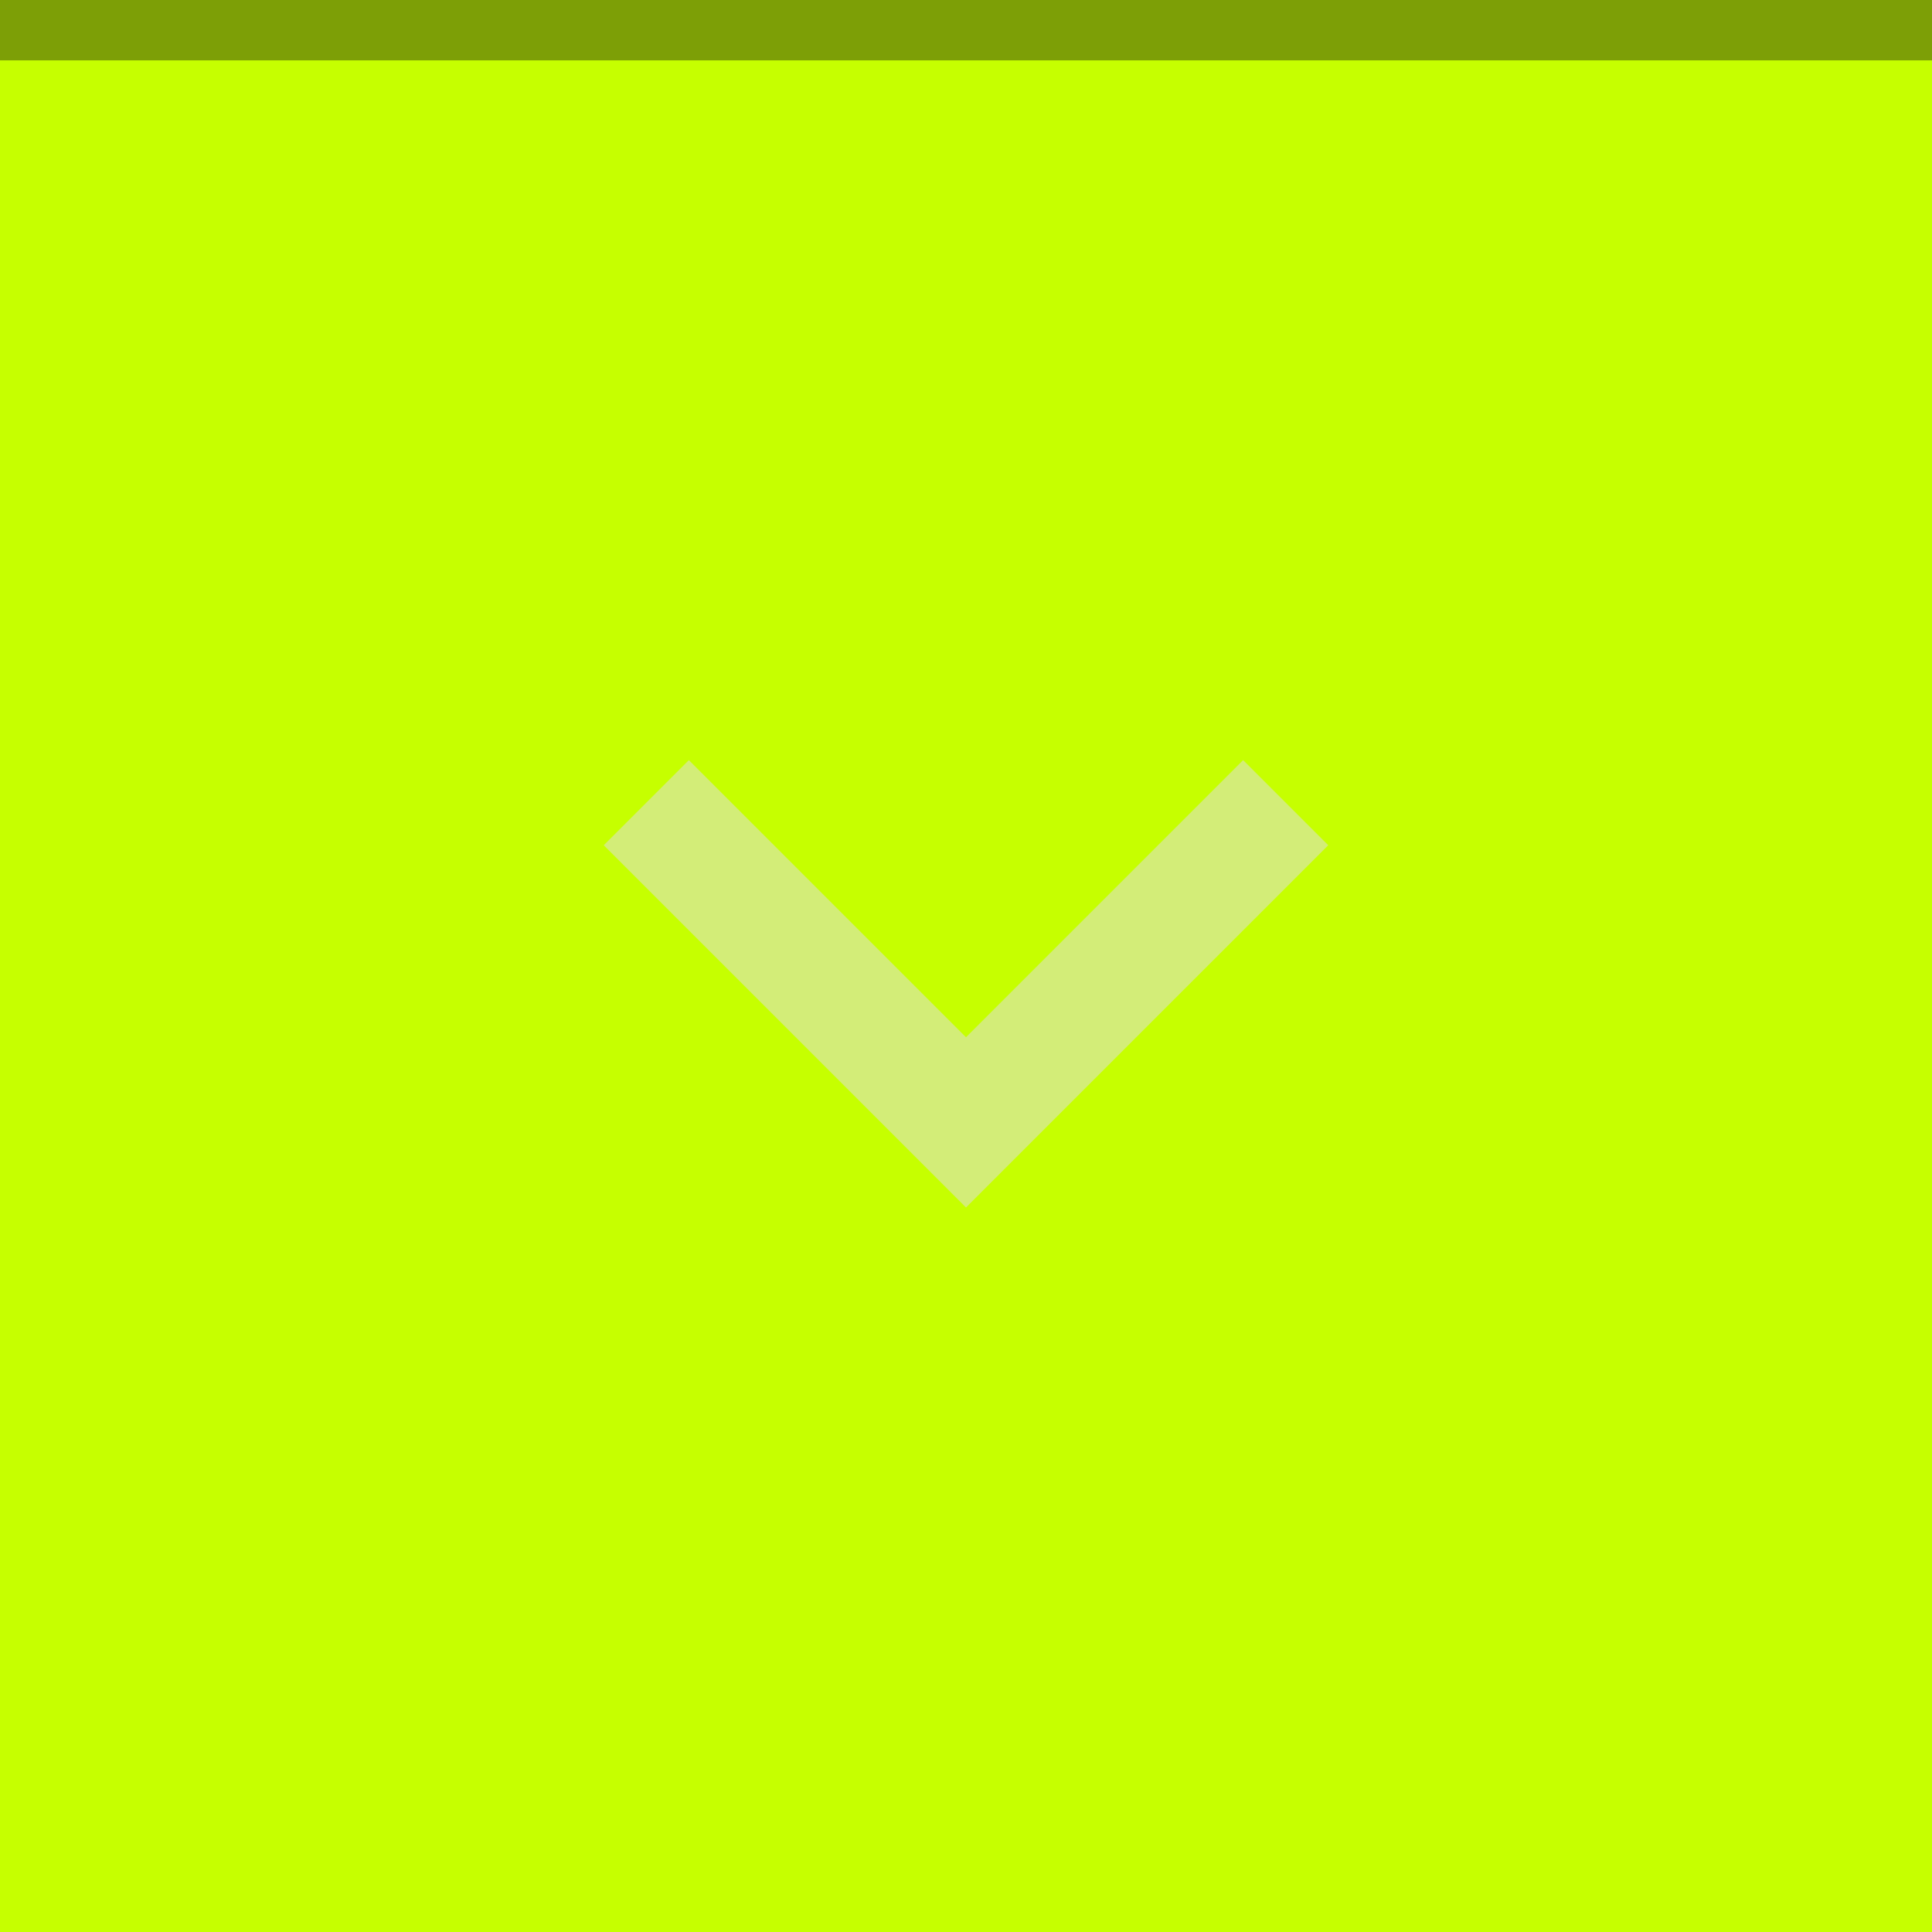
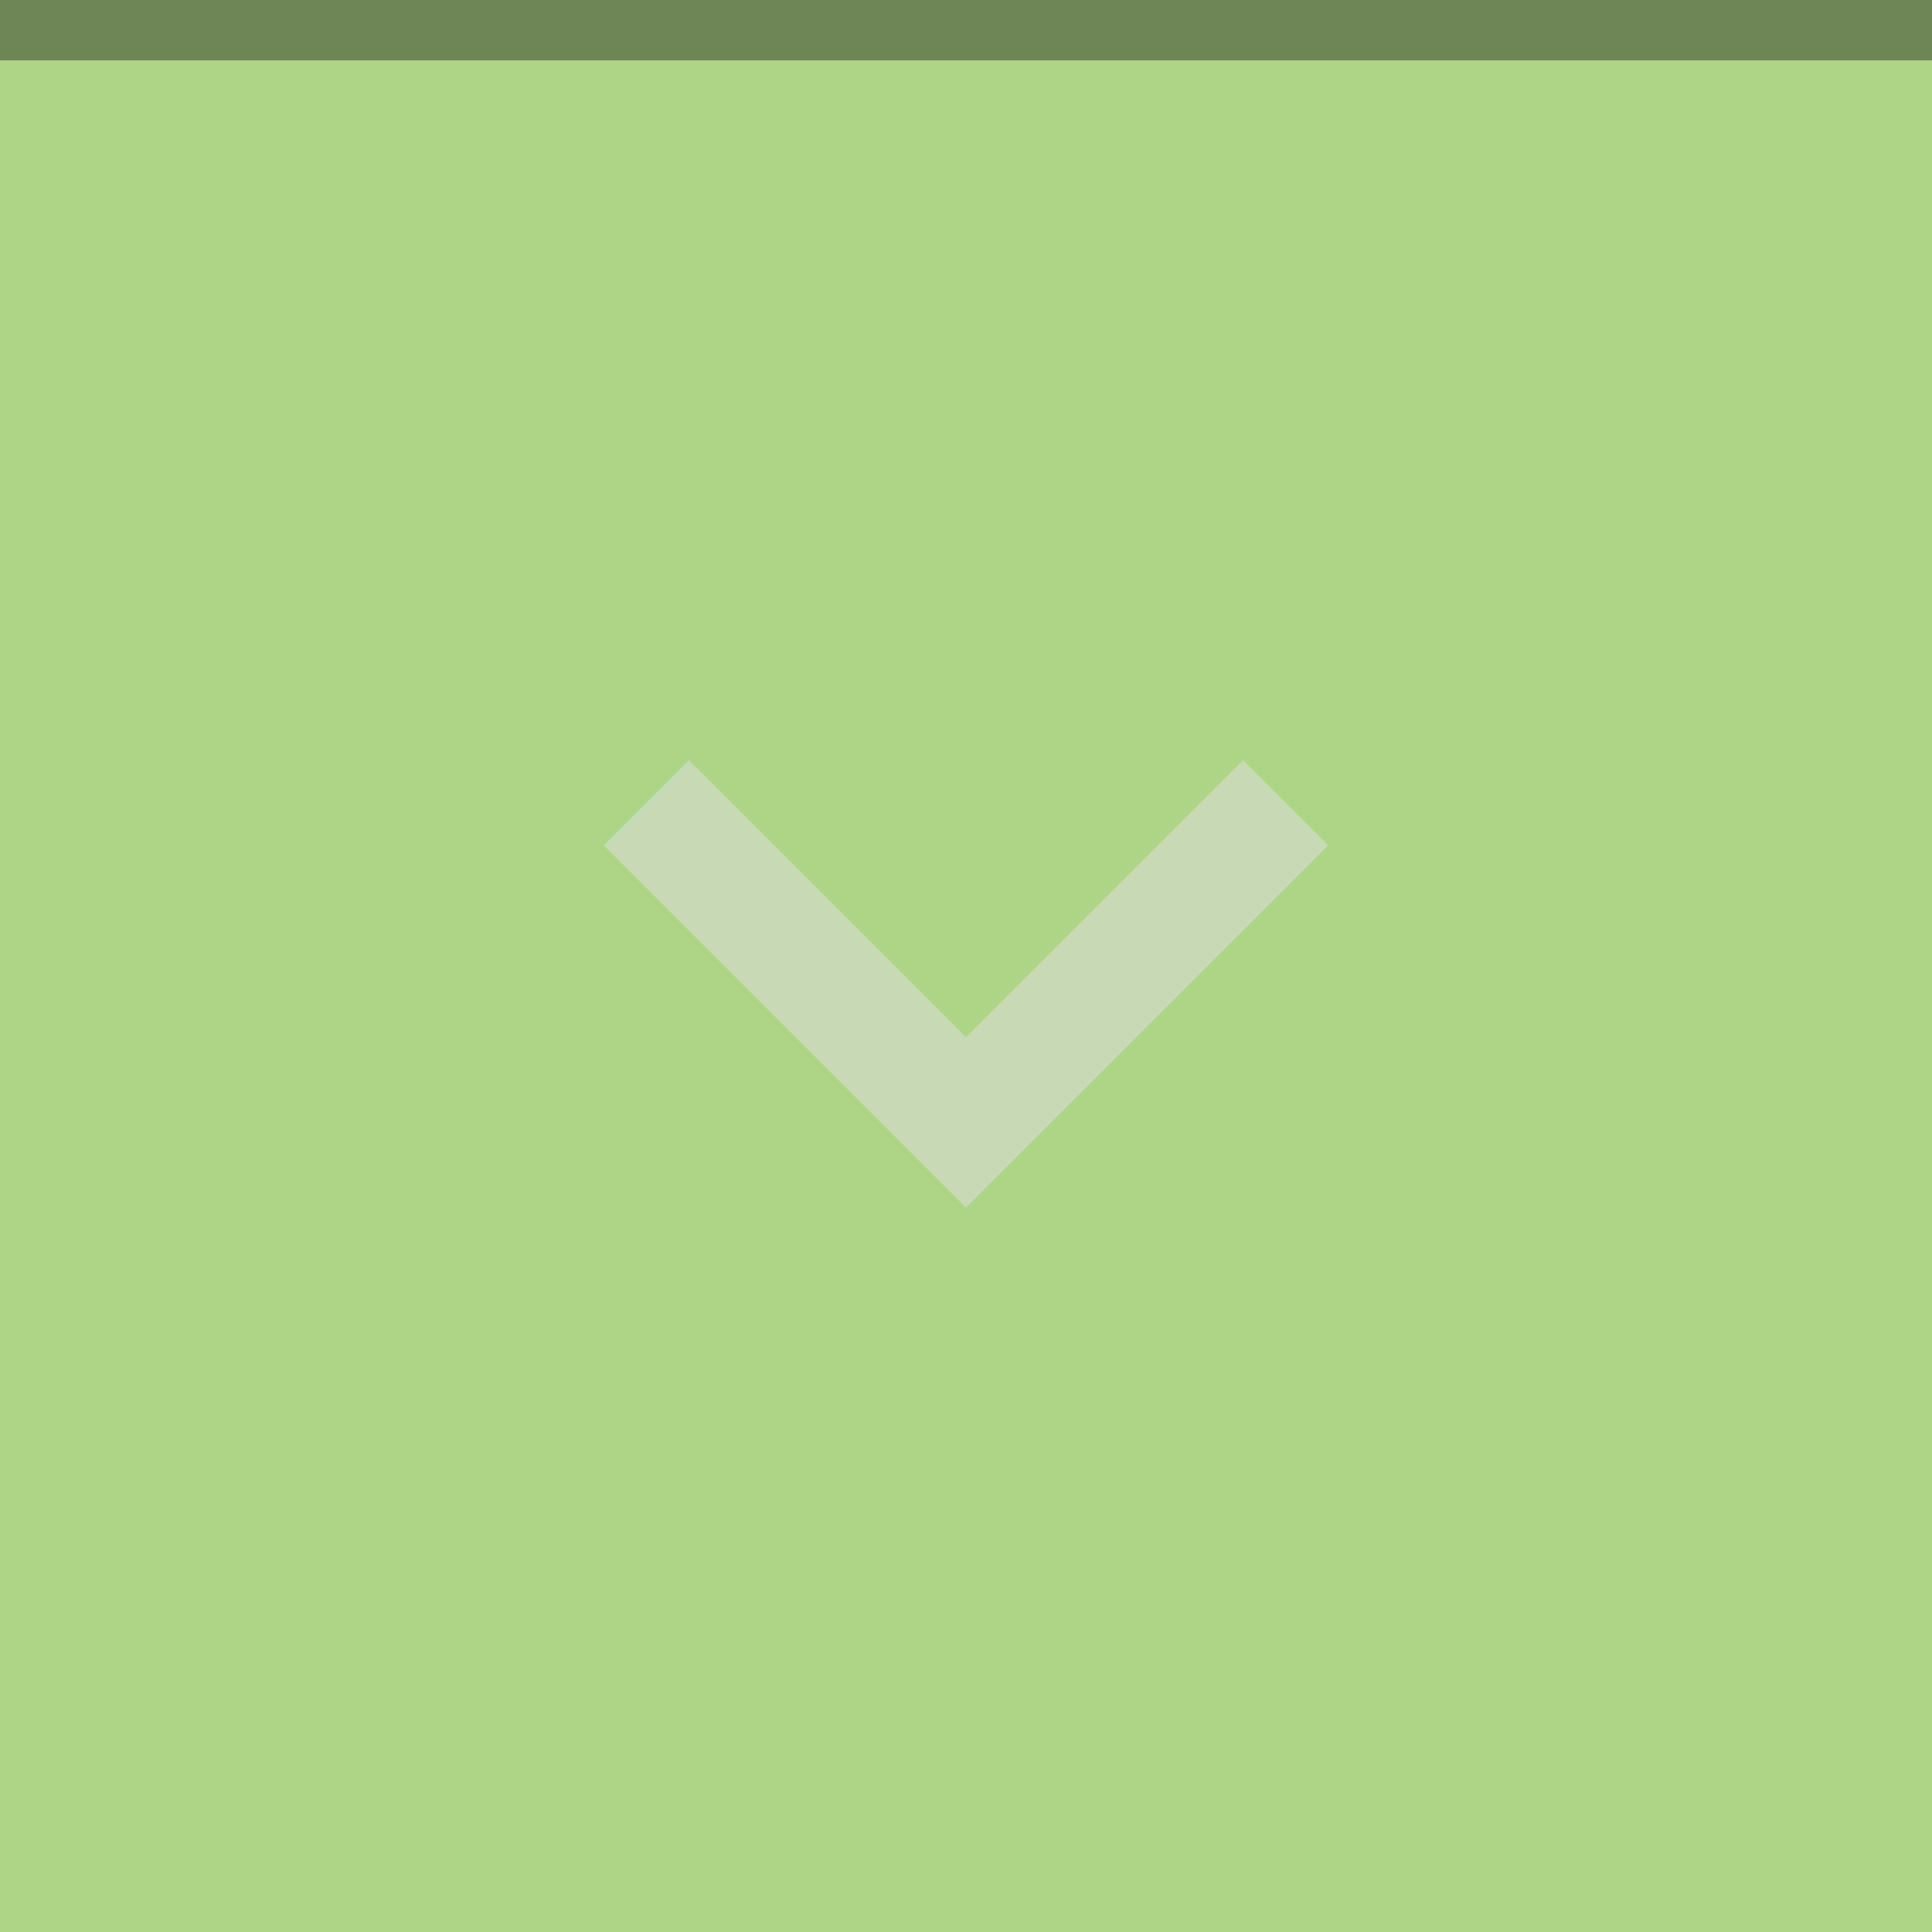
<svg xmlns="http://www.w3.org/2000/svg" width="32" height="32" viewBox="0 0 32 32">
-   <rect width="32" height="32" fill="#c6ff00" />
+   <rect width="32" height="32" fill="#add586" />
  <rect width="32" height="1" fill="#111111" fill-opacity="0.4" />
  <g fill="#dddddd" opacity="0.54">
    <circle cx="16" cy="16" r="12" opacity="0" />
    <path d="m22 14-1.41-1.41-4.59 4.59-4.59-4.59-1.41 1.41l6 6z" />
  </g>
</svg>
